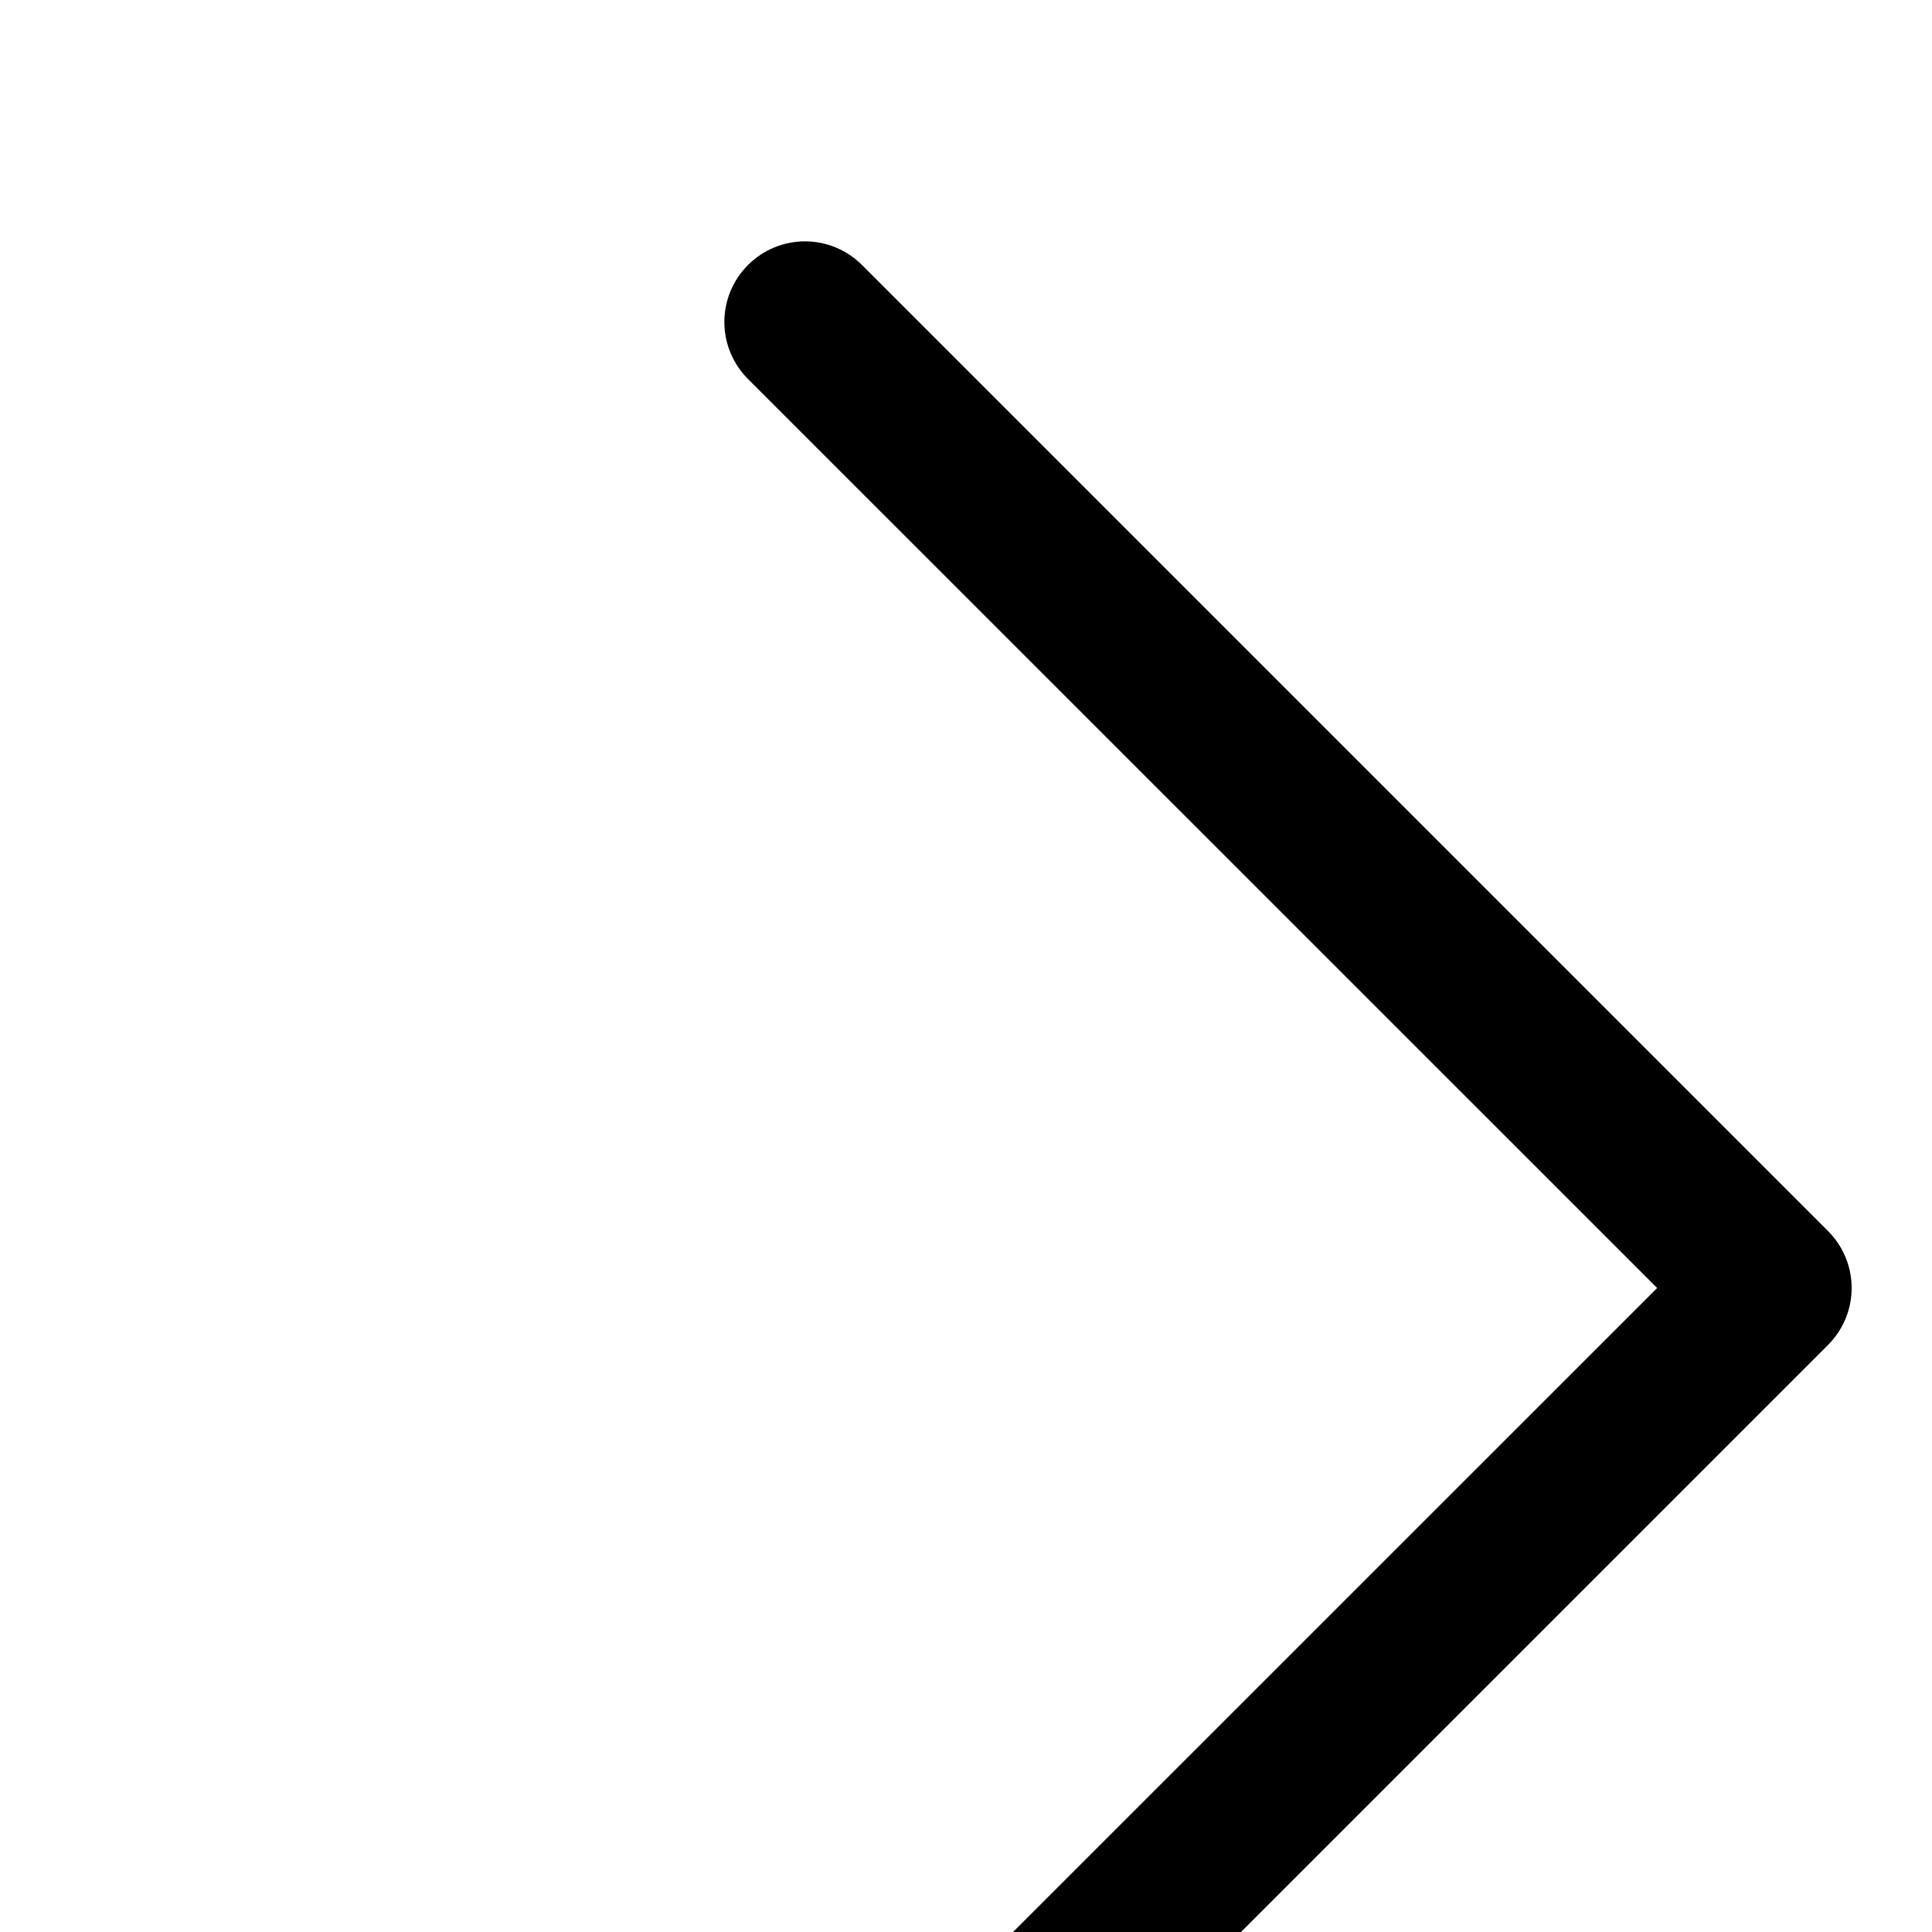
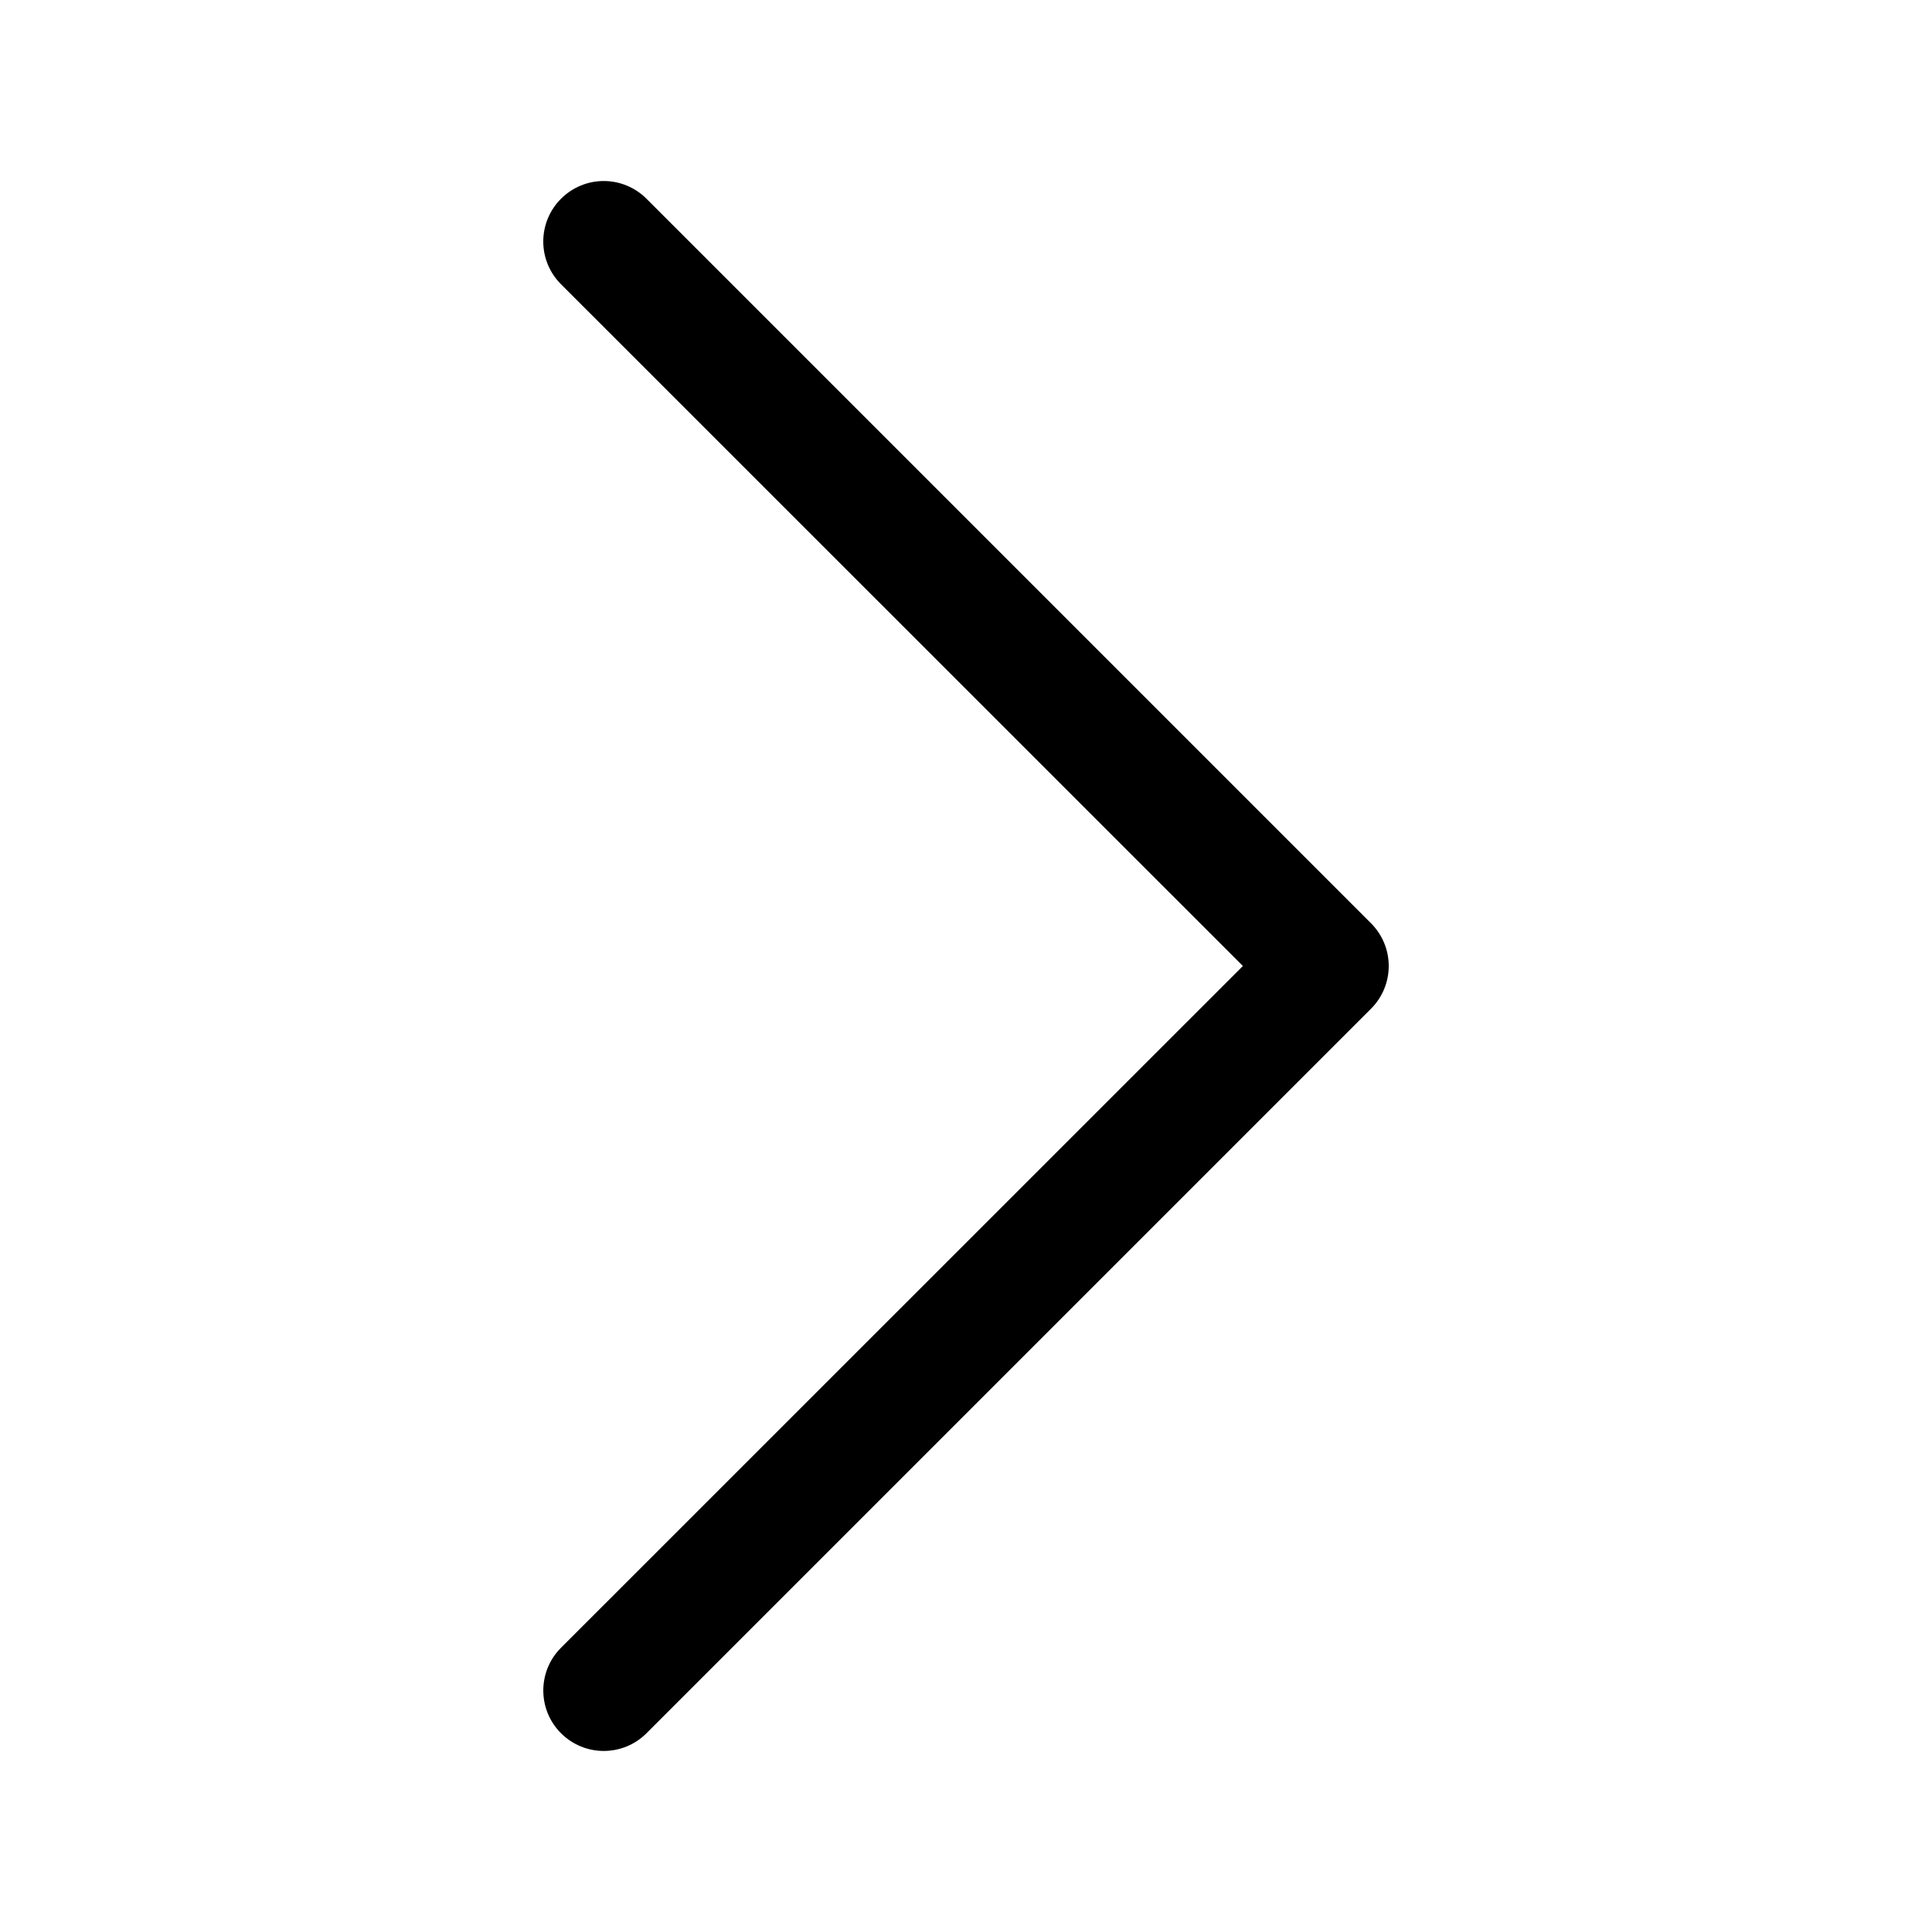
- <svg xmlns="http://www.w3.org/2000/svg" width="12" height="12" fill="currentColor" class="bi bi-chevron-right" viewBox="0 0 12 12">
+ <svg xmlns="http://www.w3.org/2000/svg" width="16" height="16" fill="currentColor" class="bi bi-chevron-right" viewBox="0 0 16 16">
  <path fill-rule="evenodd" d="M4.646 1.646a.5.5 0 0 1 .708 0l6 6a.5.5 0 0 1 0 .708l-6 6a.5.5 0 0 1-.708-.708L10.293 8 4.646 2.354a.5.5 0 0 1 0-.708" />
</svg>
